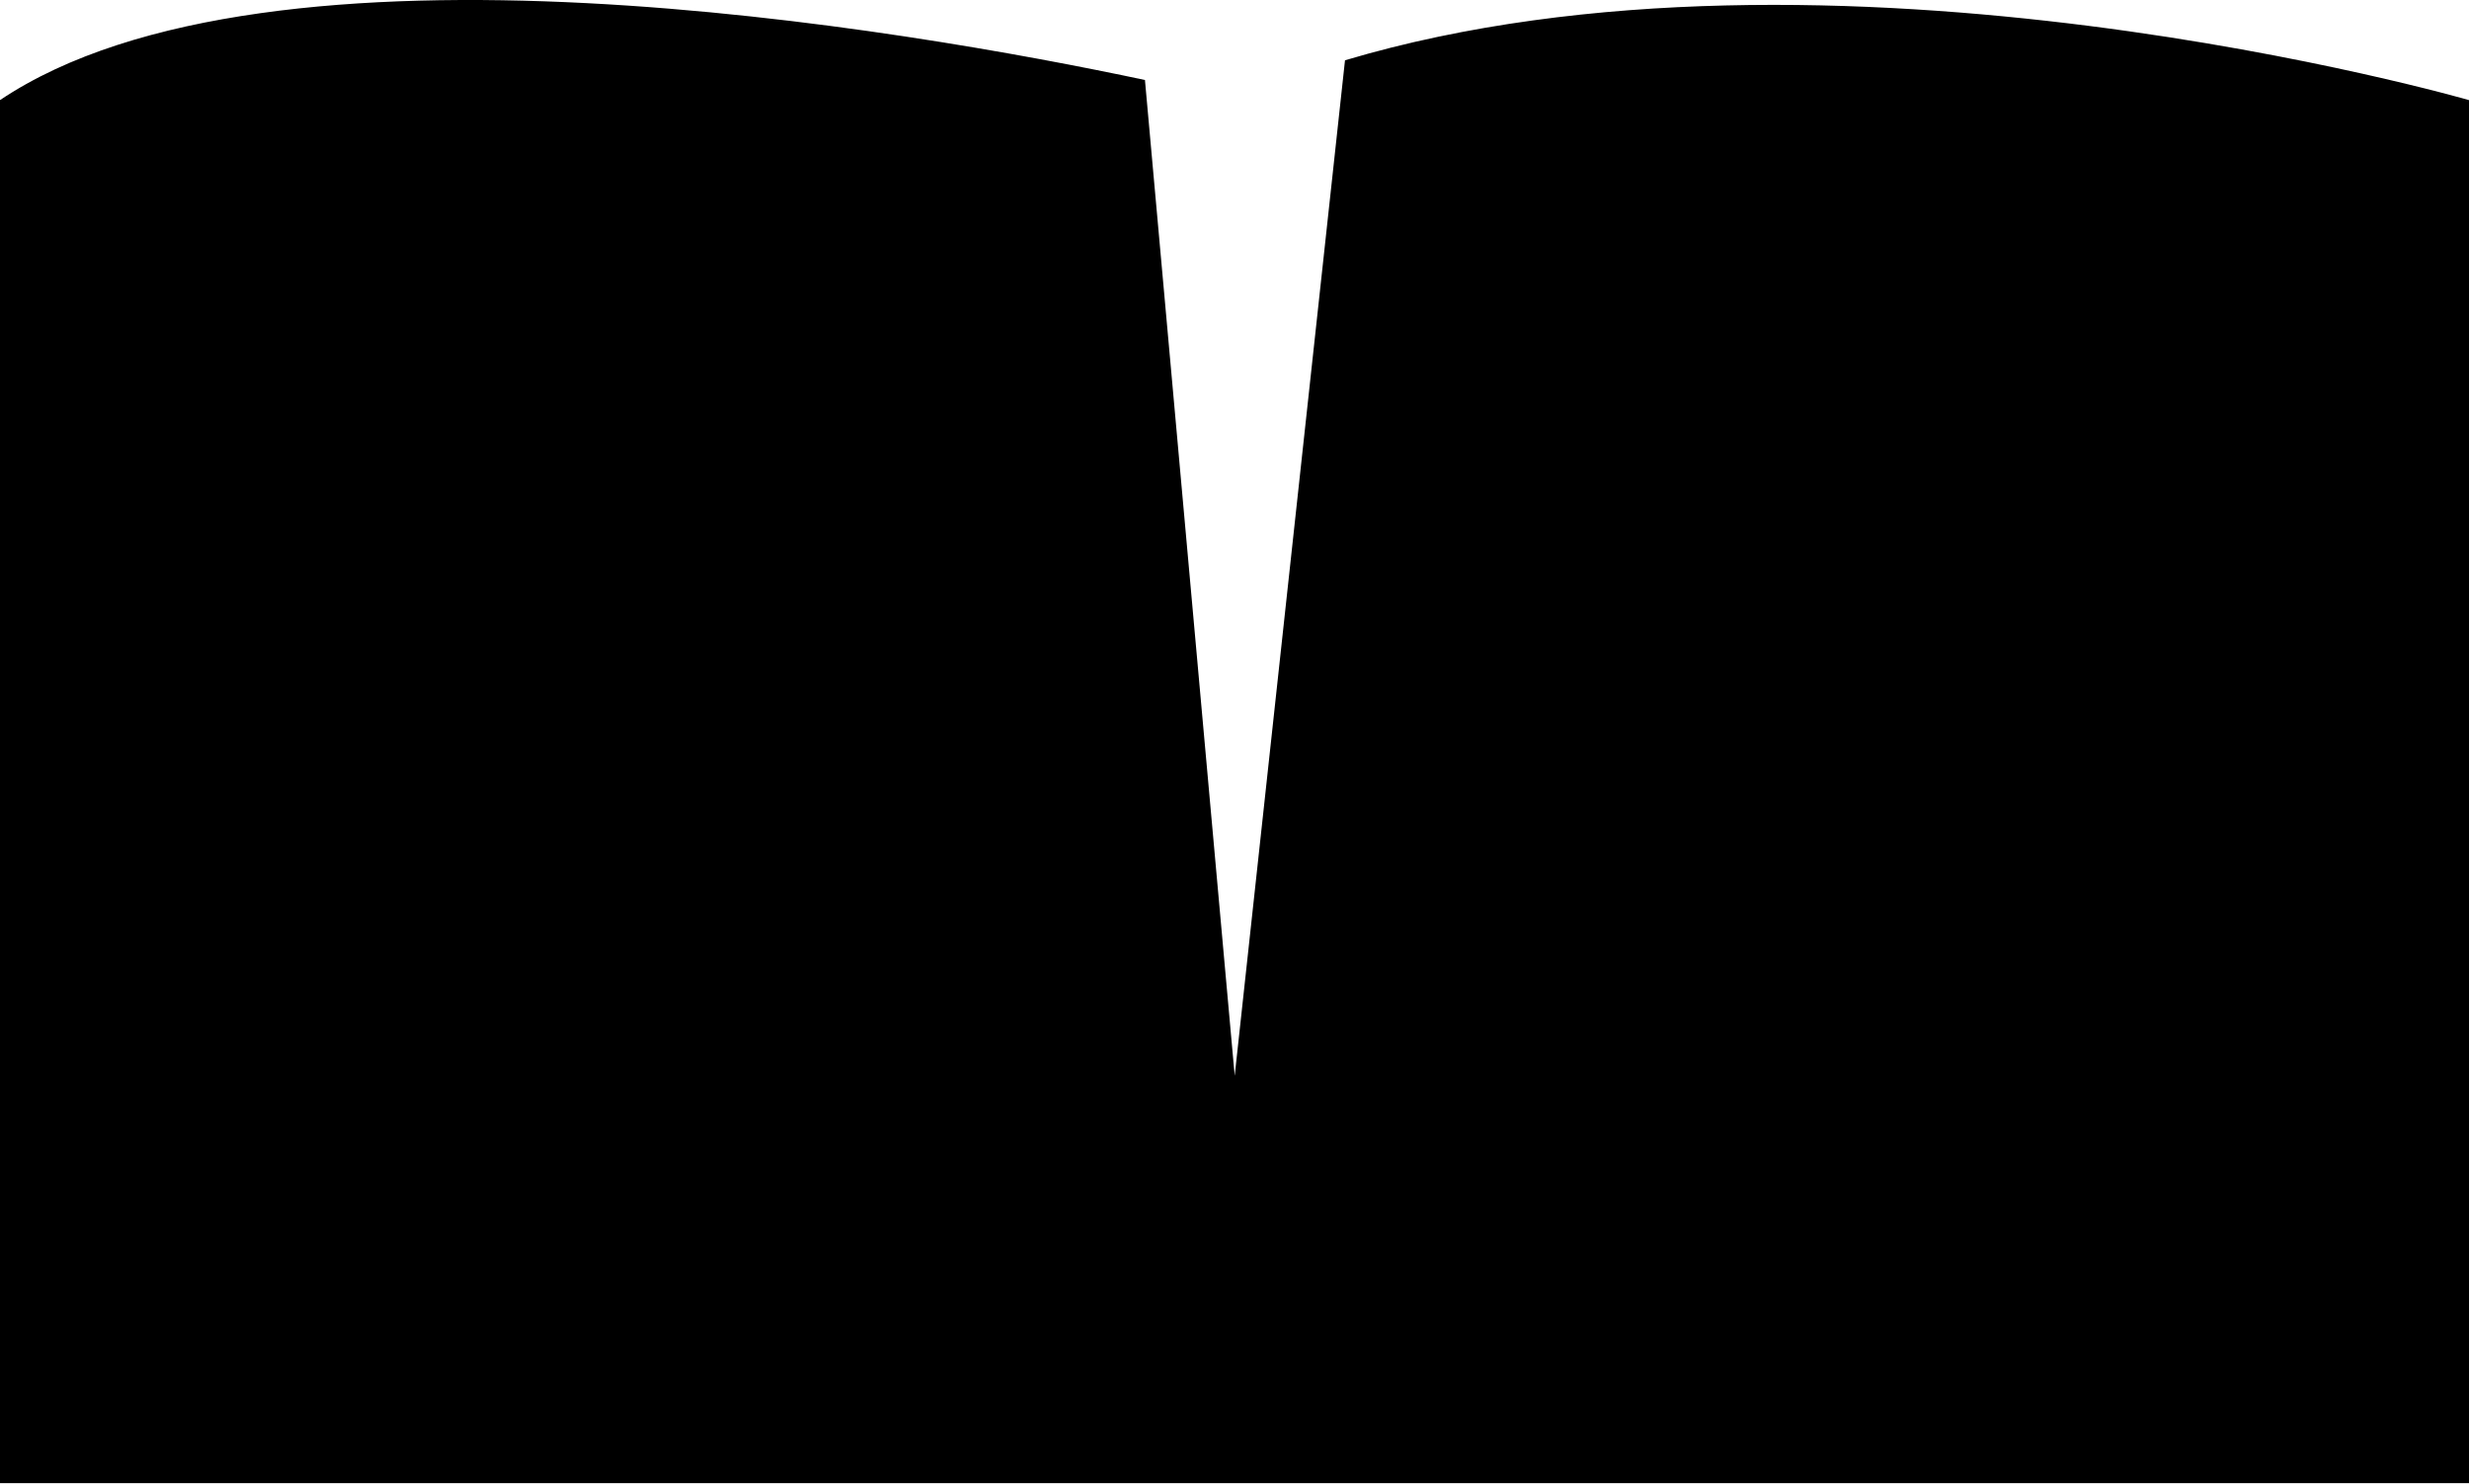
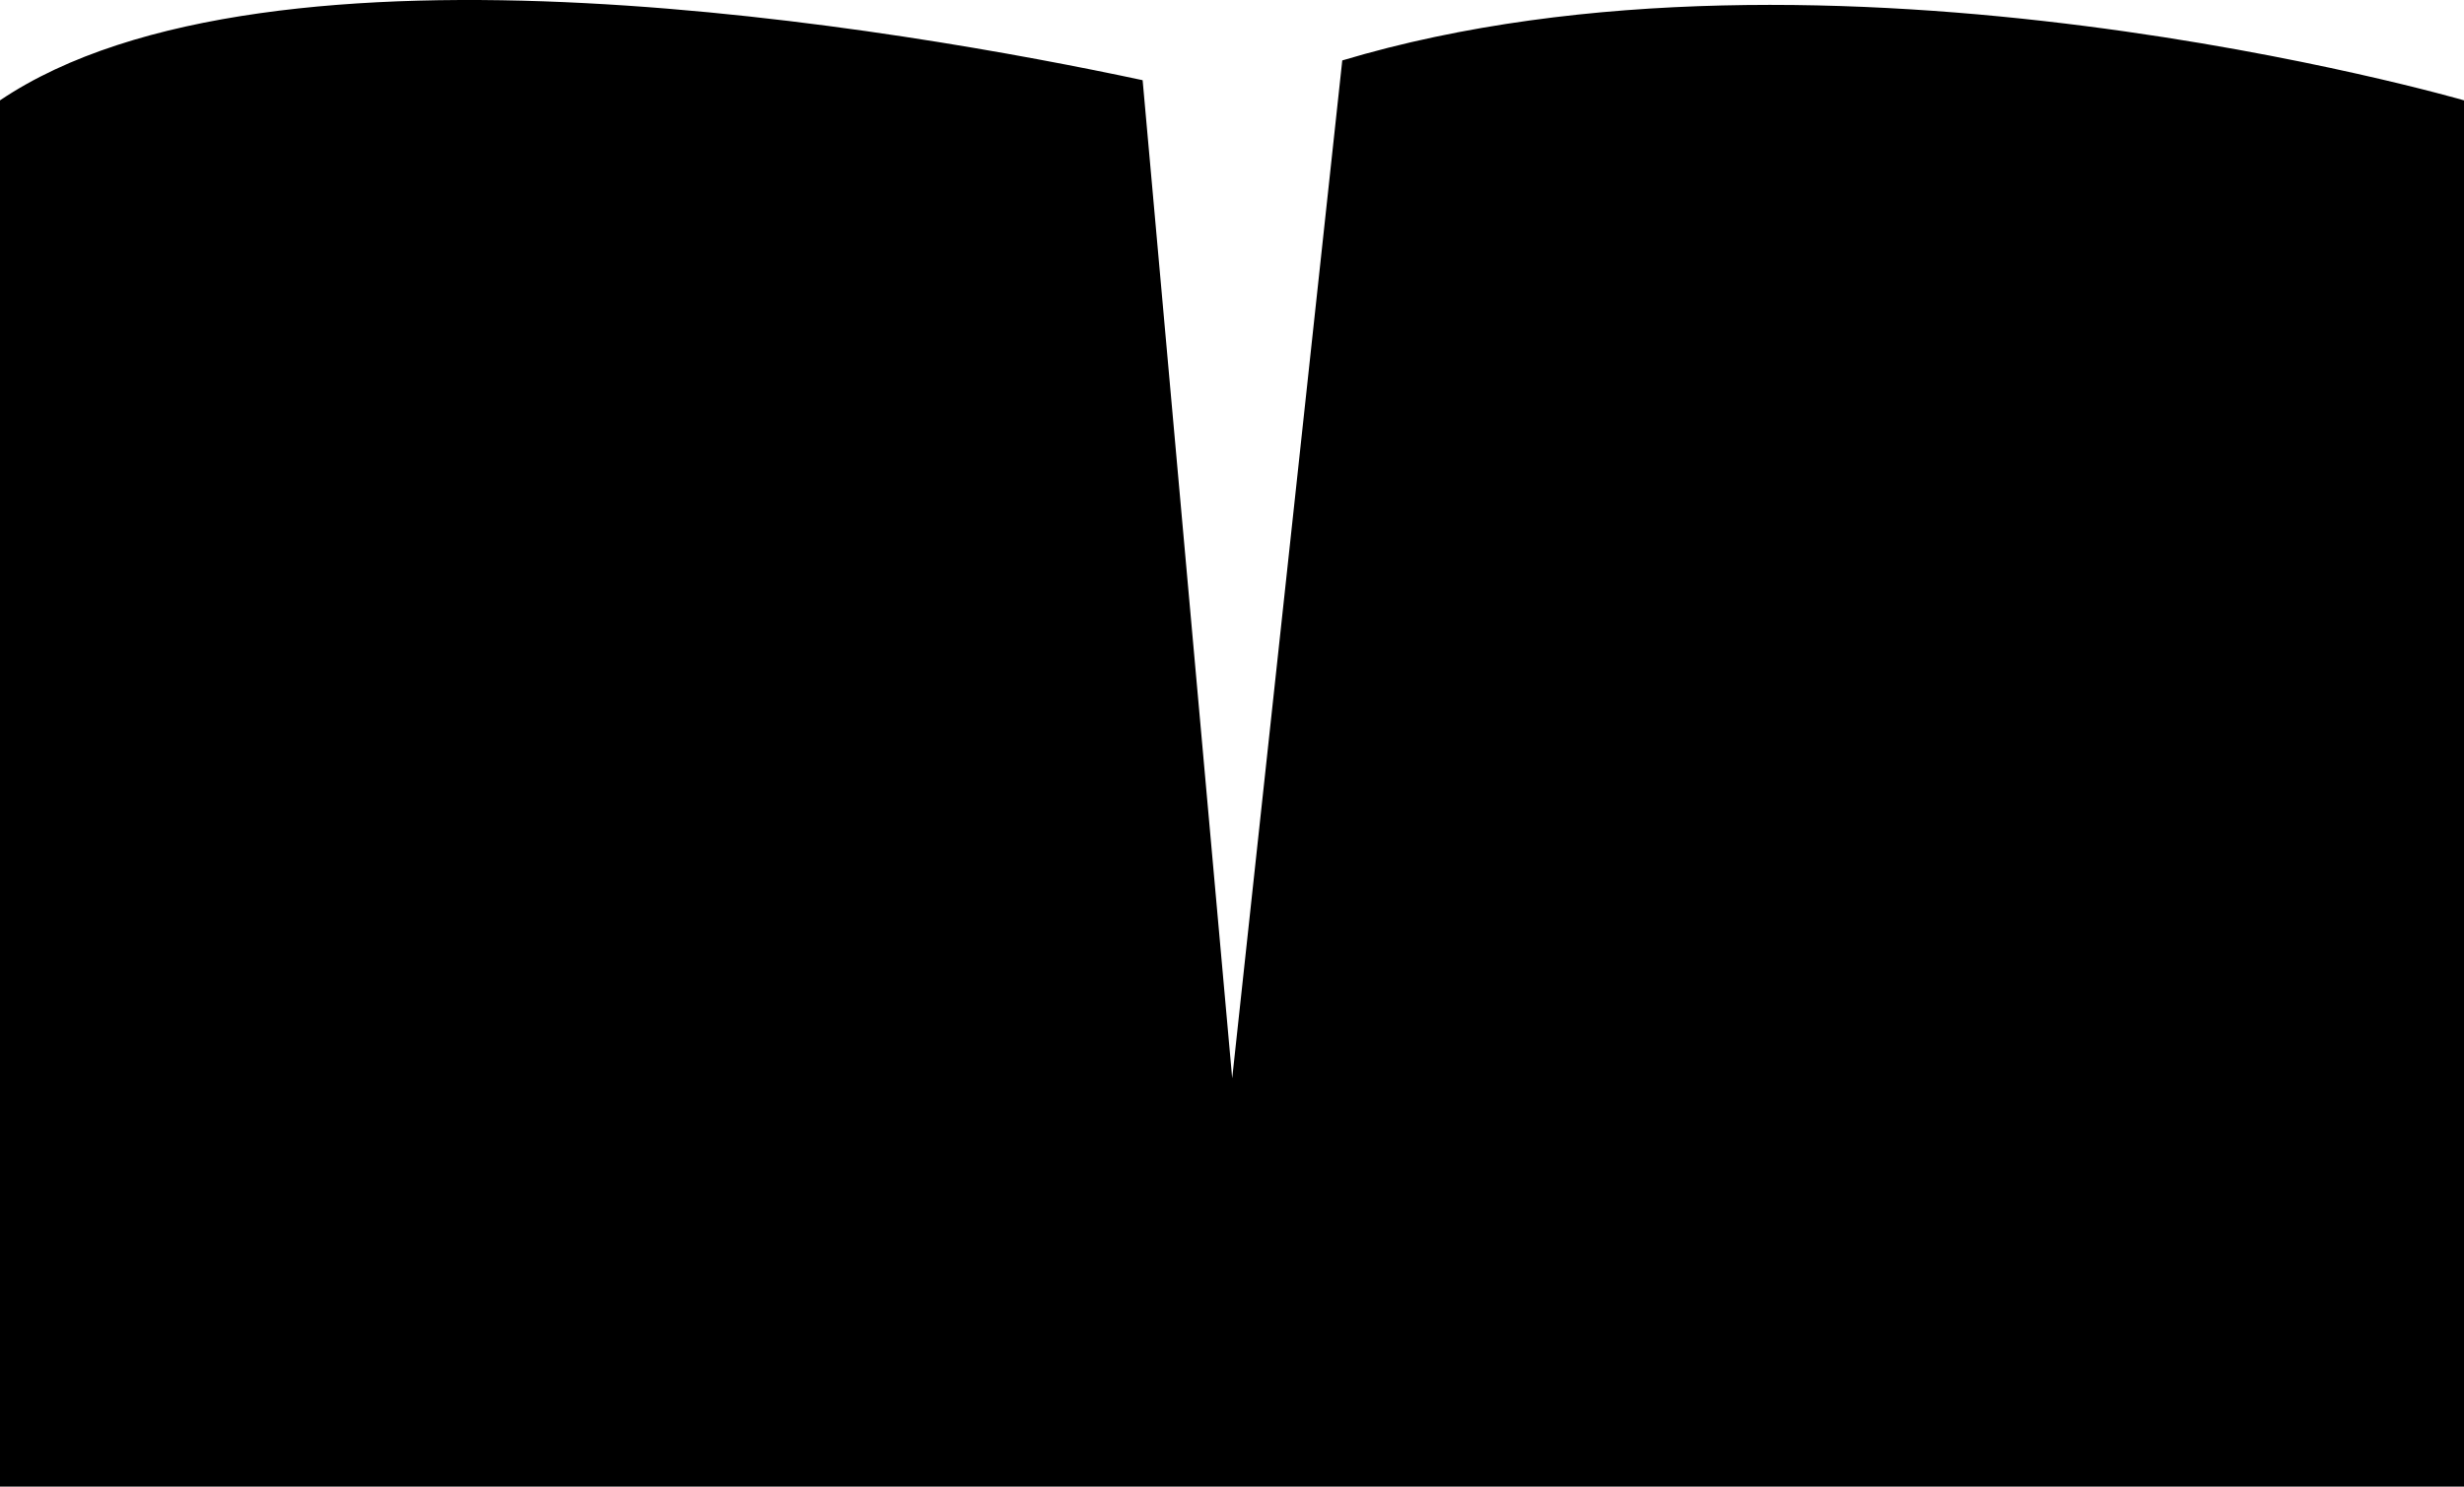
- <svg xmlns="http://www.w3.org/2000/svg" width="233" height="140" viewBox="0 0 233 140" fill="none">
-   <path d="M126.928 5.691L116.519 101.546L108.049 7.552C85.85 2.824 25.557 -7.711 0 9.45V140H233V9.45C233 9.45 172.745 -7.971 126.928 5.691Z" fill="black" />
+ <svg xmlns="http://www.w3.org/2000/svg" width="174" height="105" viewBox="0 0 174 105" fill="none">
+   <path d="M94.787 4.268L87.014 76.16L80.689 5.664C64.111 2.118 19.086 -5.783 0 7.088V105H174V7.088C174 7.088 129.002 -5.978 94.787 4.268Z" fill="black" />
</svg>
